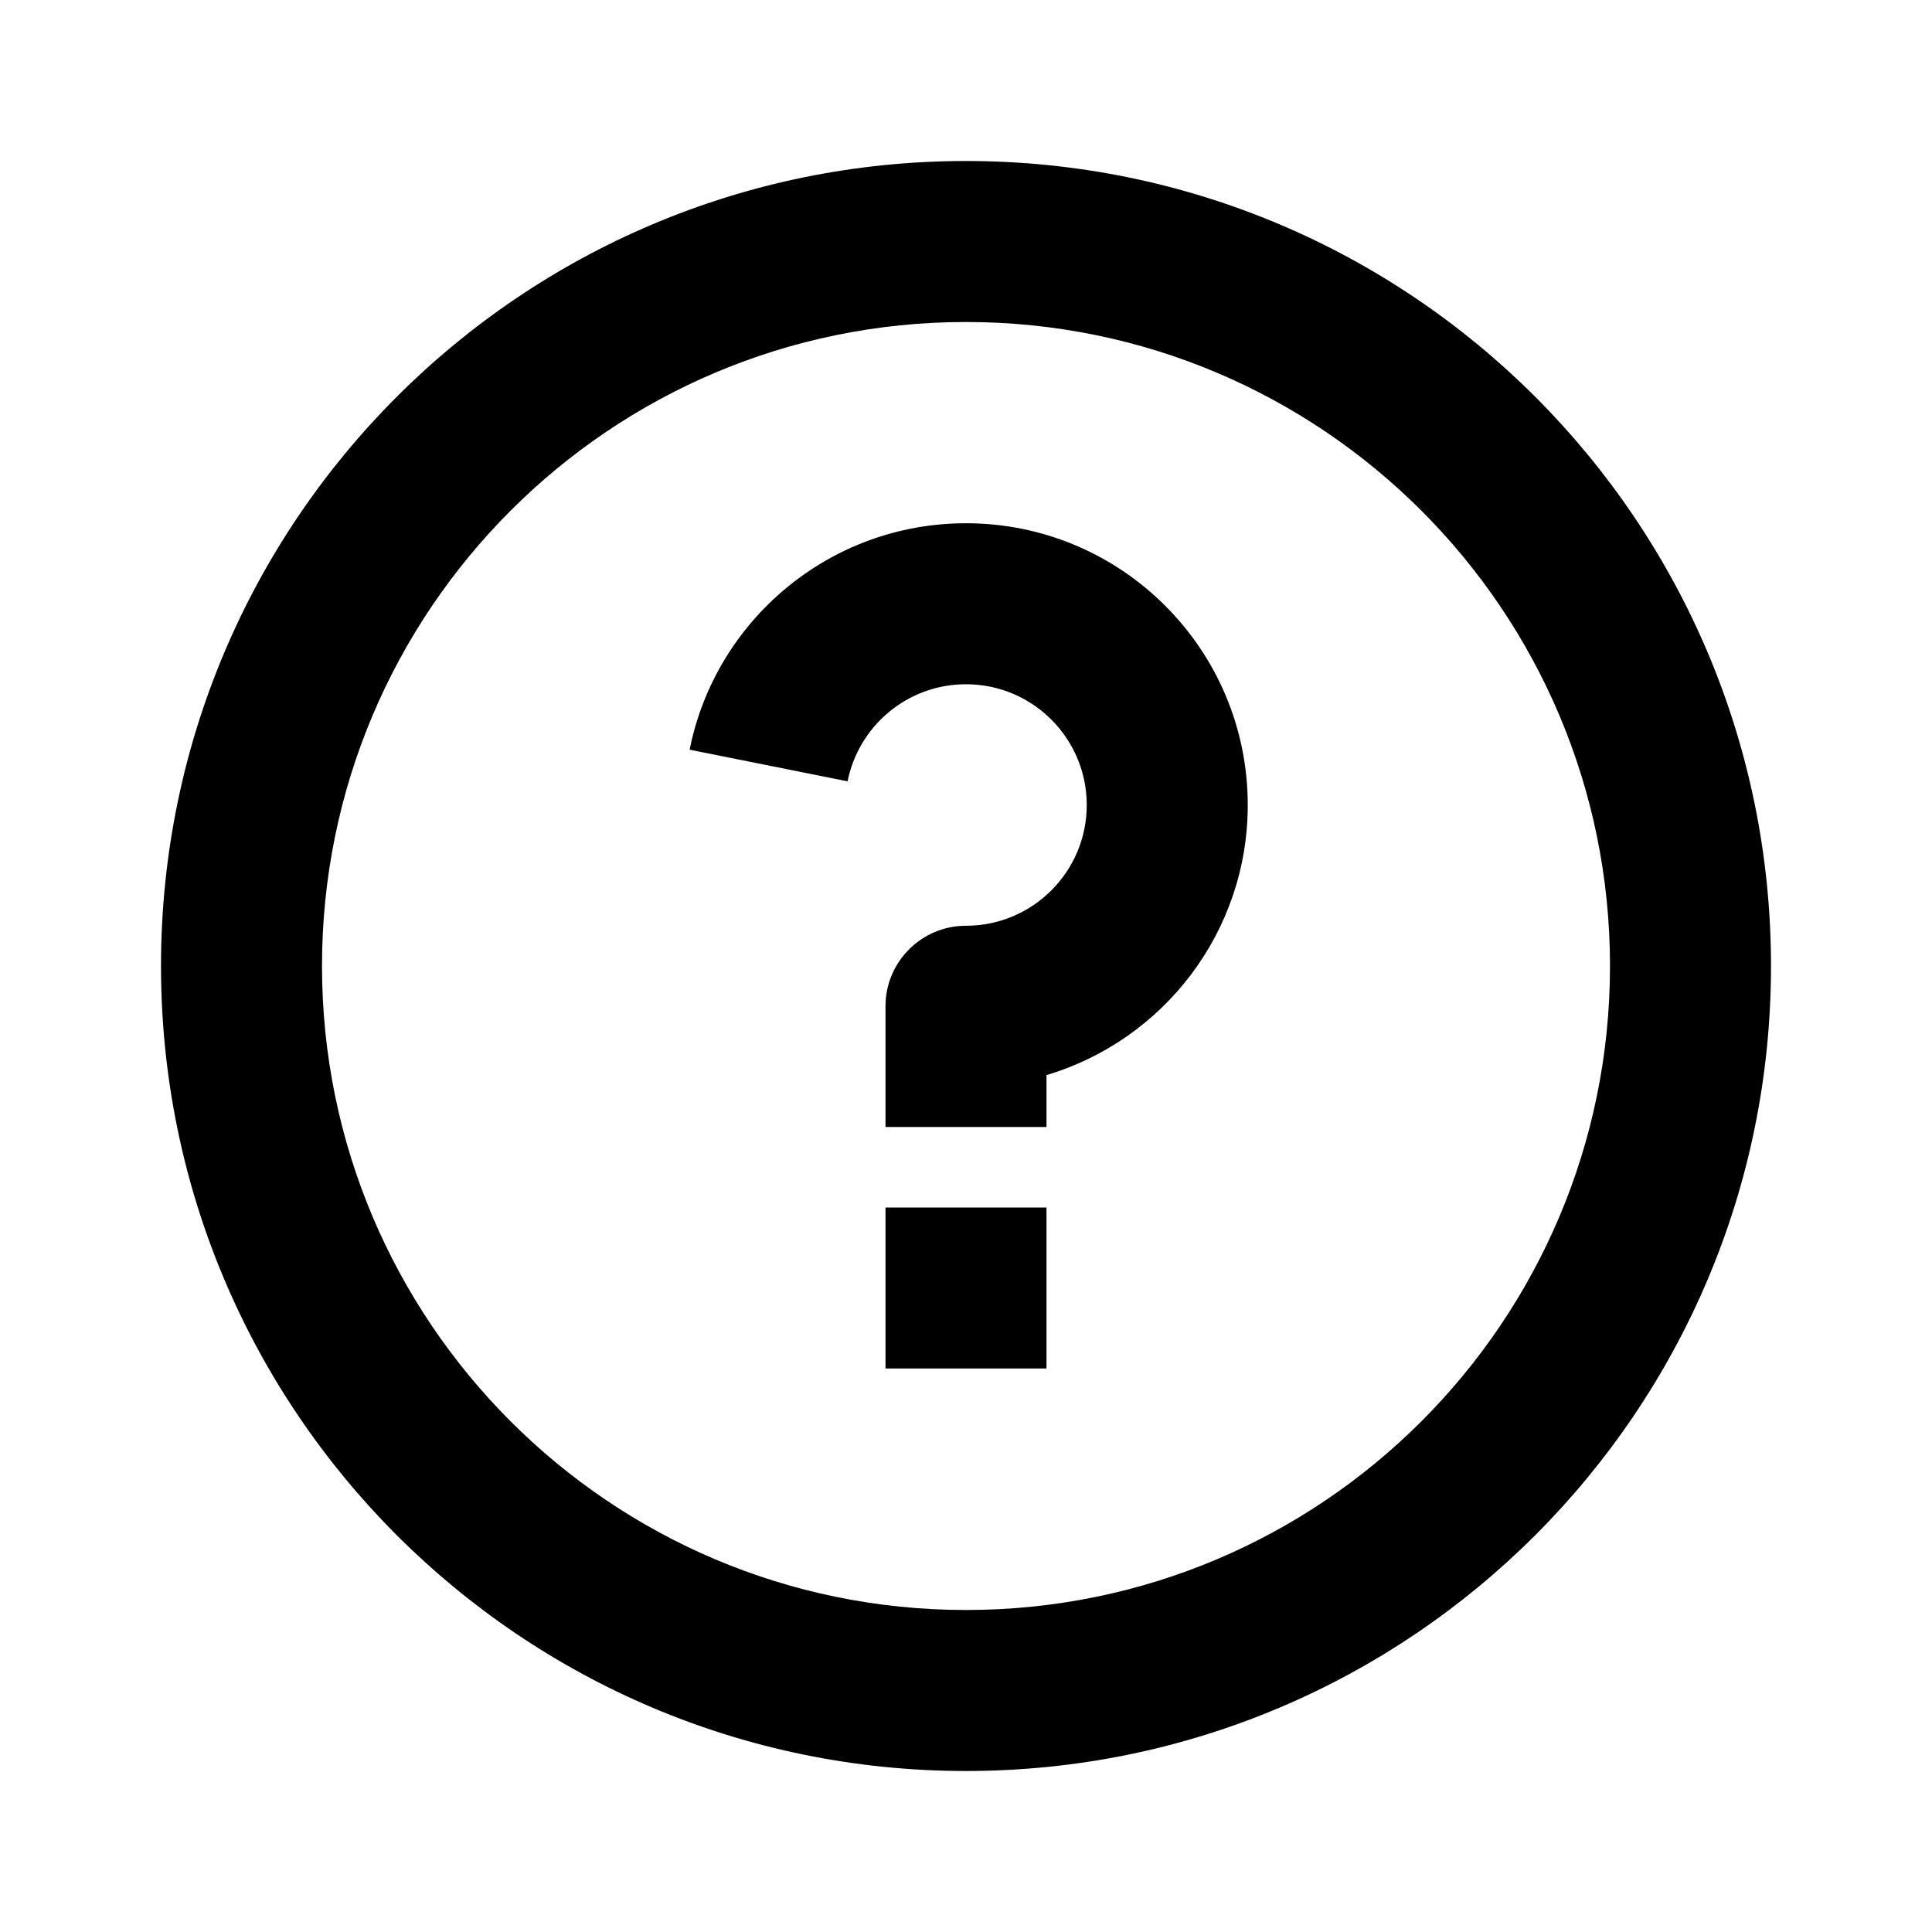
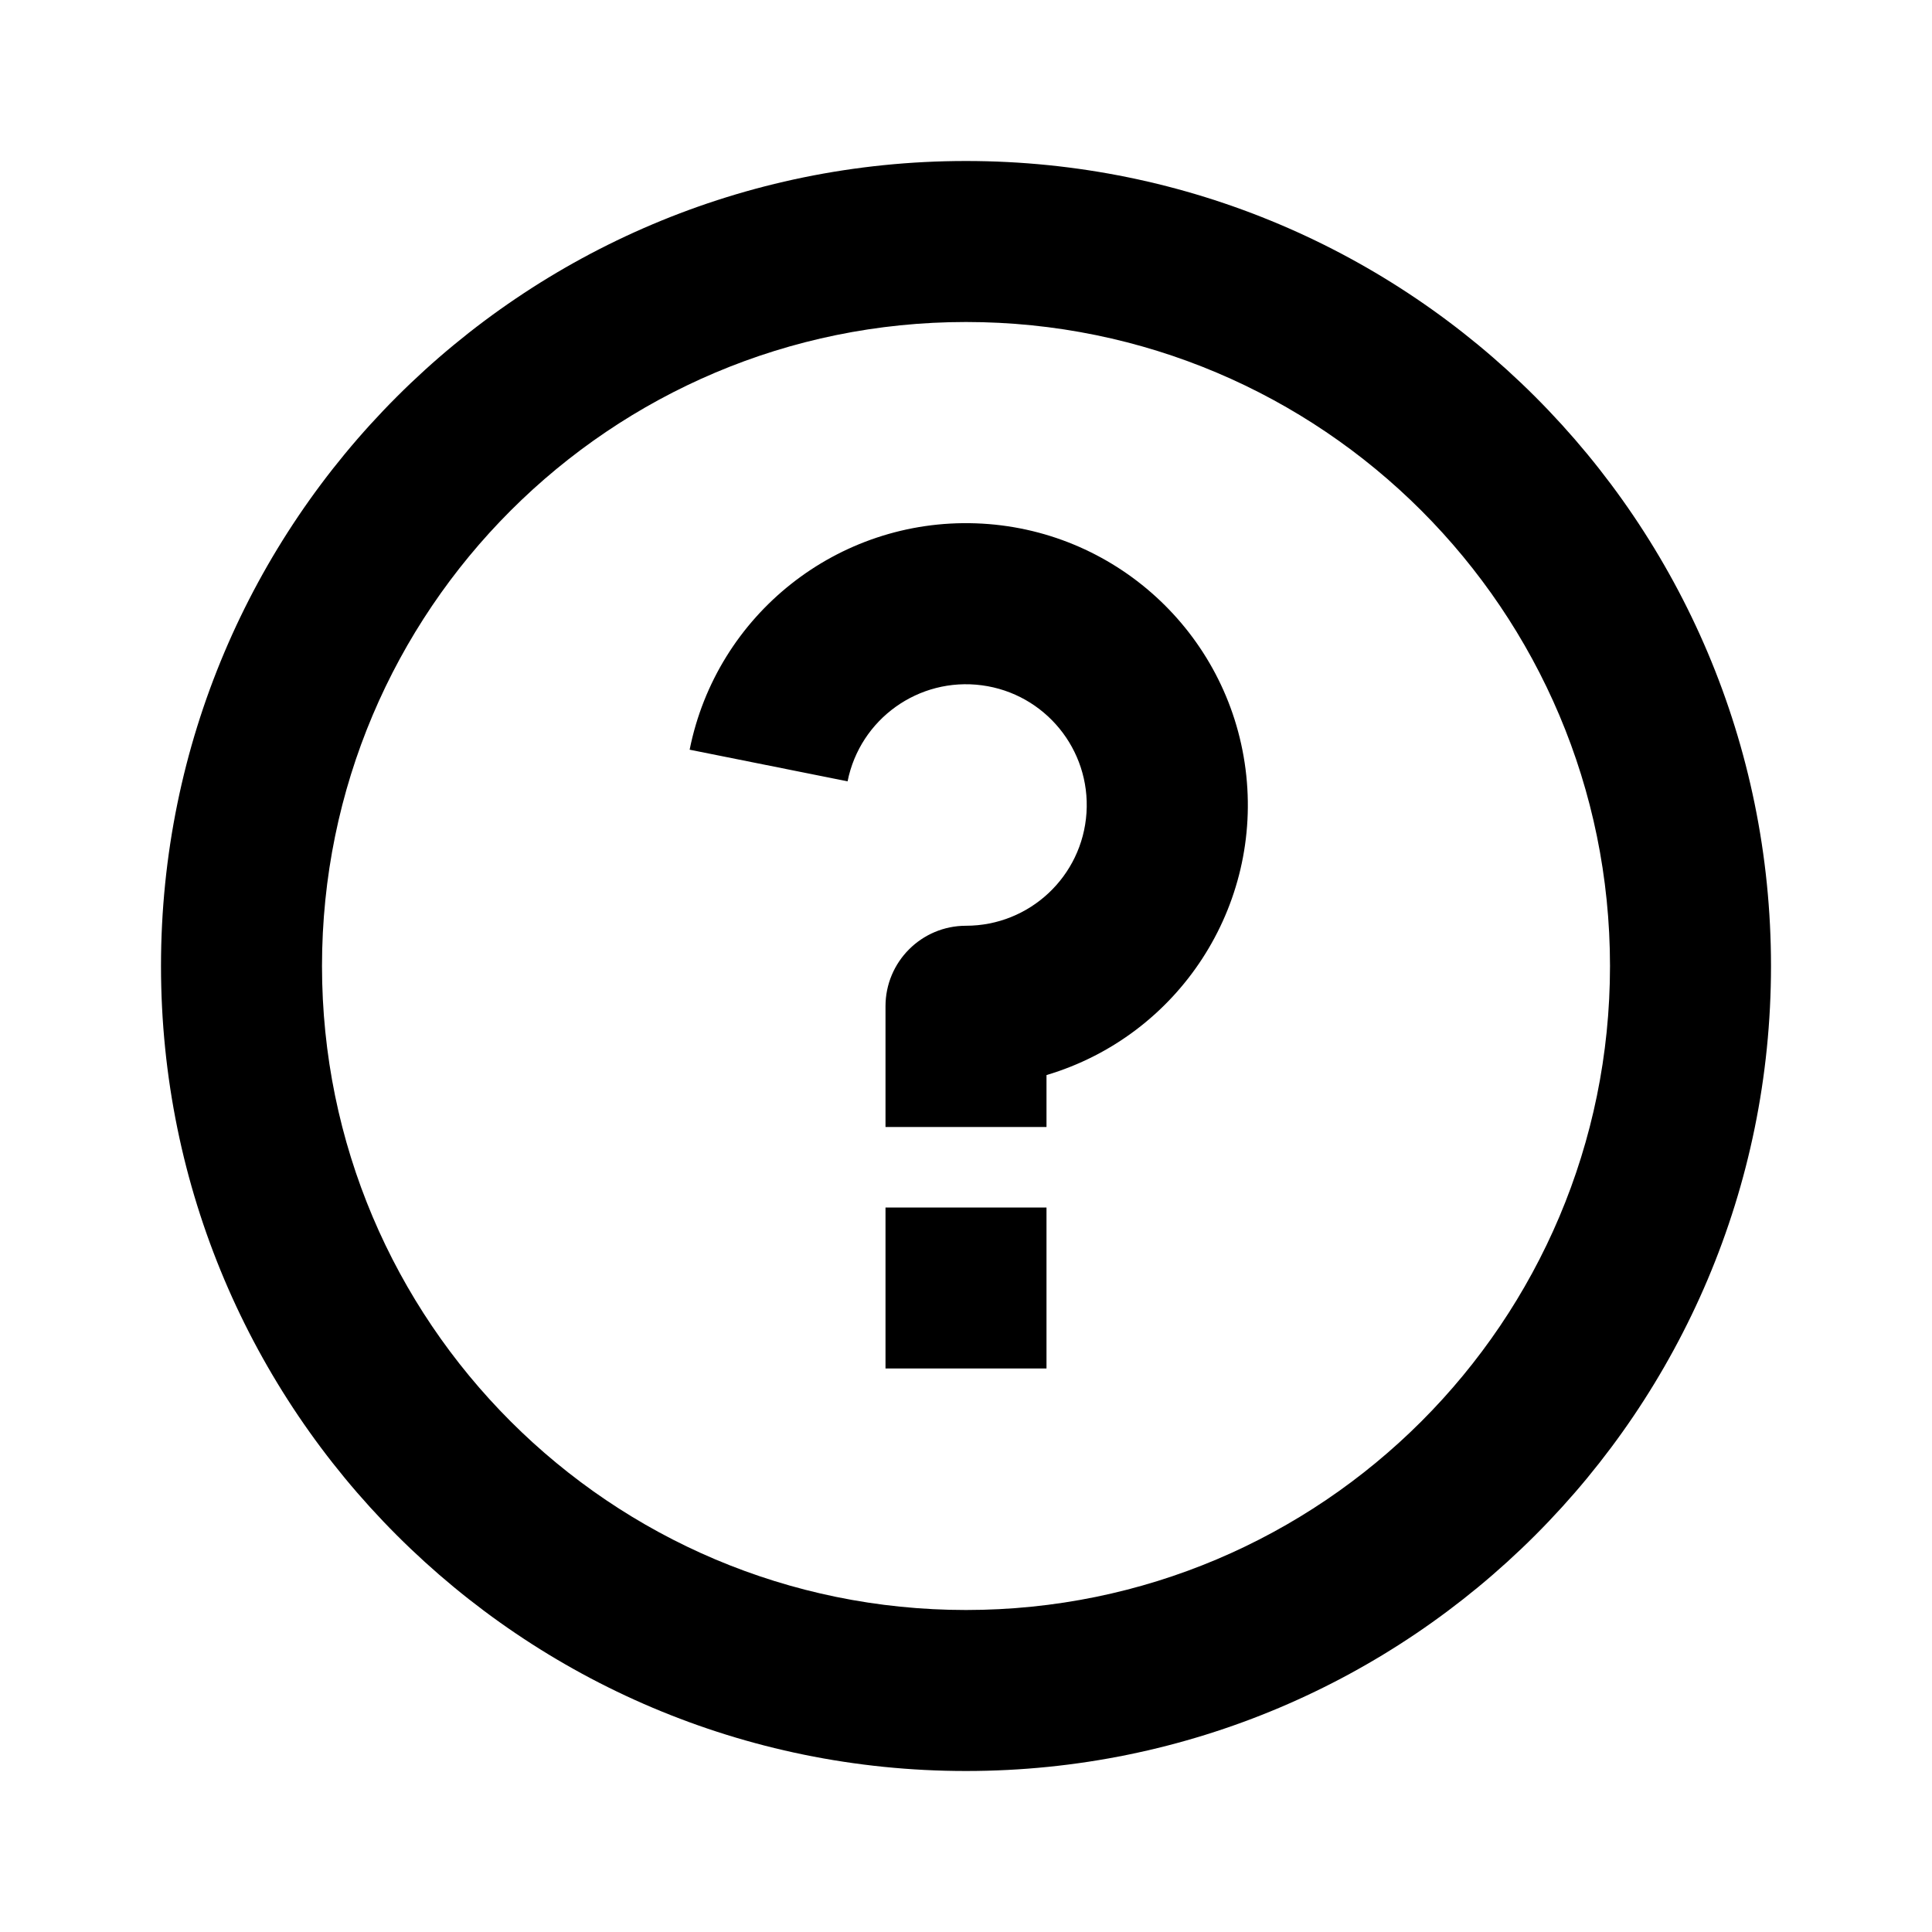
- <svg xmlns="http://www.w3.org/2000/svg" viewBox="0 0 24 24" width="20" height="20">
-   <path d="M12 22C6.477 22 2 17.523 2 12C2 6.477 6.477 2 12 2C17.523 2 22 6.477 22 12C22 17.523 17.523 22 12 22ZM12 20C16.418 20 20 16.418 20 12C20 7.582 16.418 4 12 4C7.582 4 4 7.582 4 12C4 16.418 7.582 20 12 20ZM11 15H13V17H11V15ZM13 13.355V14H11V12.5C11 11.948 11.448 11.5 12 11.5C12.828 11.5 13.5 10.828 13.5 10C13.5 9.172 12.828 8.5 12 8.5C11.272 8.5 10.666 9.018 10.529 9.706L8.567 9.313C8.886 7.709 10.302 6.5 12 6.5C13.933 6.5 15.5 8.067 15.5 10C15.5 11.585 14.446 12.925 13 13.355Z" fill="currentColor" />
+ <svg xmlns="http://www.w3.org/2000/svg" width="20" height="20" viewBox="0 0 24 24">
+   <path fill="currentColor" d="M12 22C6.477 22 2 17.523 2 12S6.477 2 12 2s10 4.477 10 10-4.477 10-10 10m0-2a8 8 0 1 0 0-16 8 8 0 0 0 0 16m-1-5h2v2h-2zm2-1.645V14h-2v-1.5a1 1 0 0 1 1-1 1.5 1.5 0 1 0-1.471-1.794l-1.962-.393A3.501 3.501 0 1 1 13 13.355" />
</svg>
